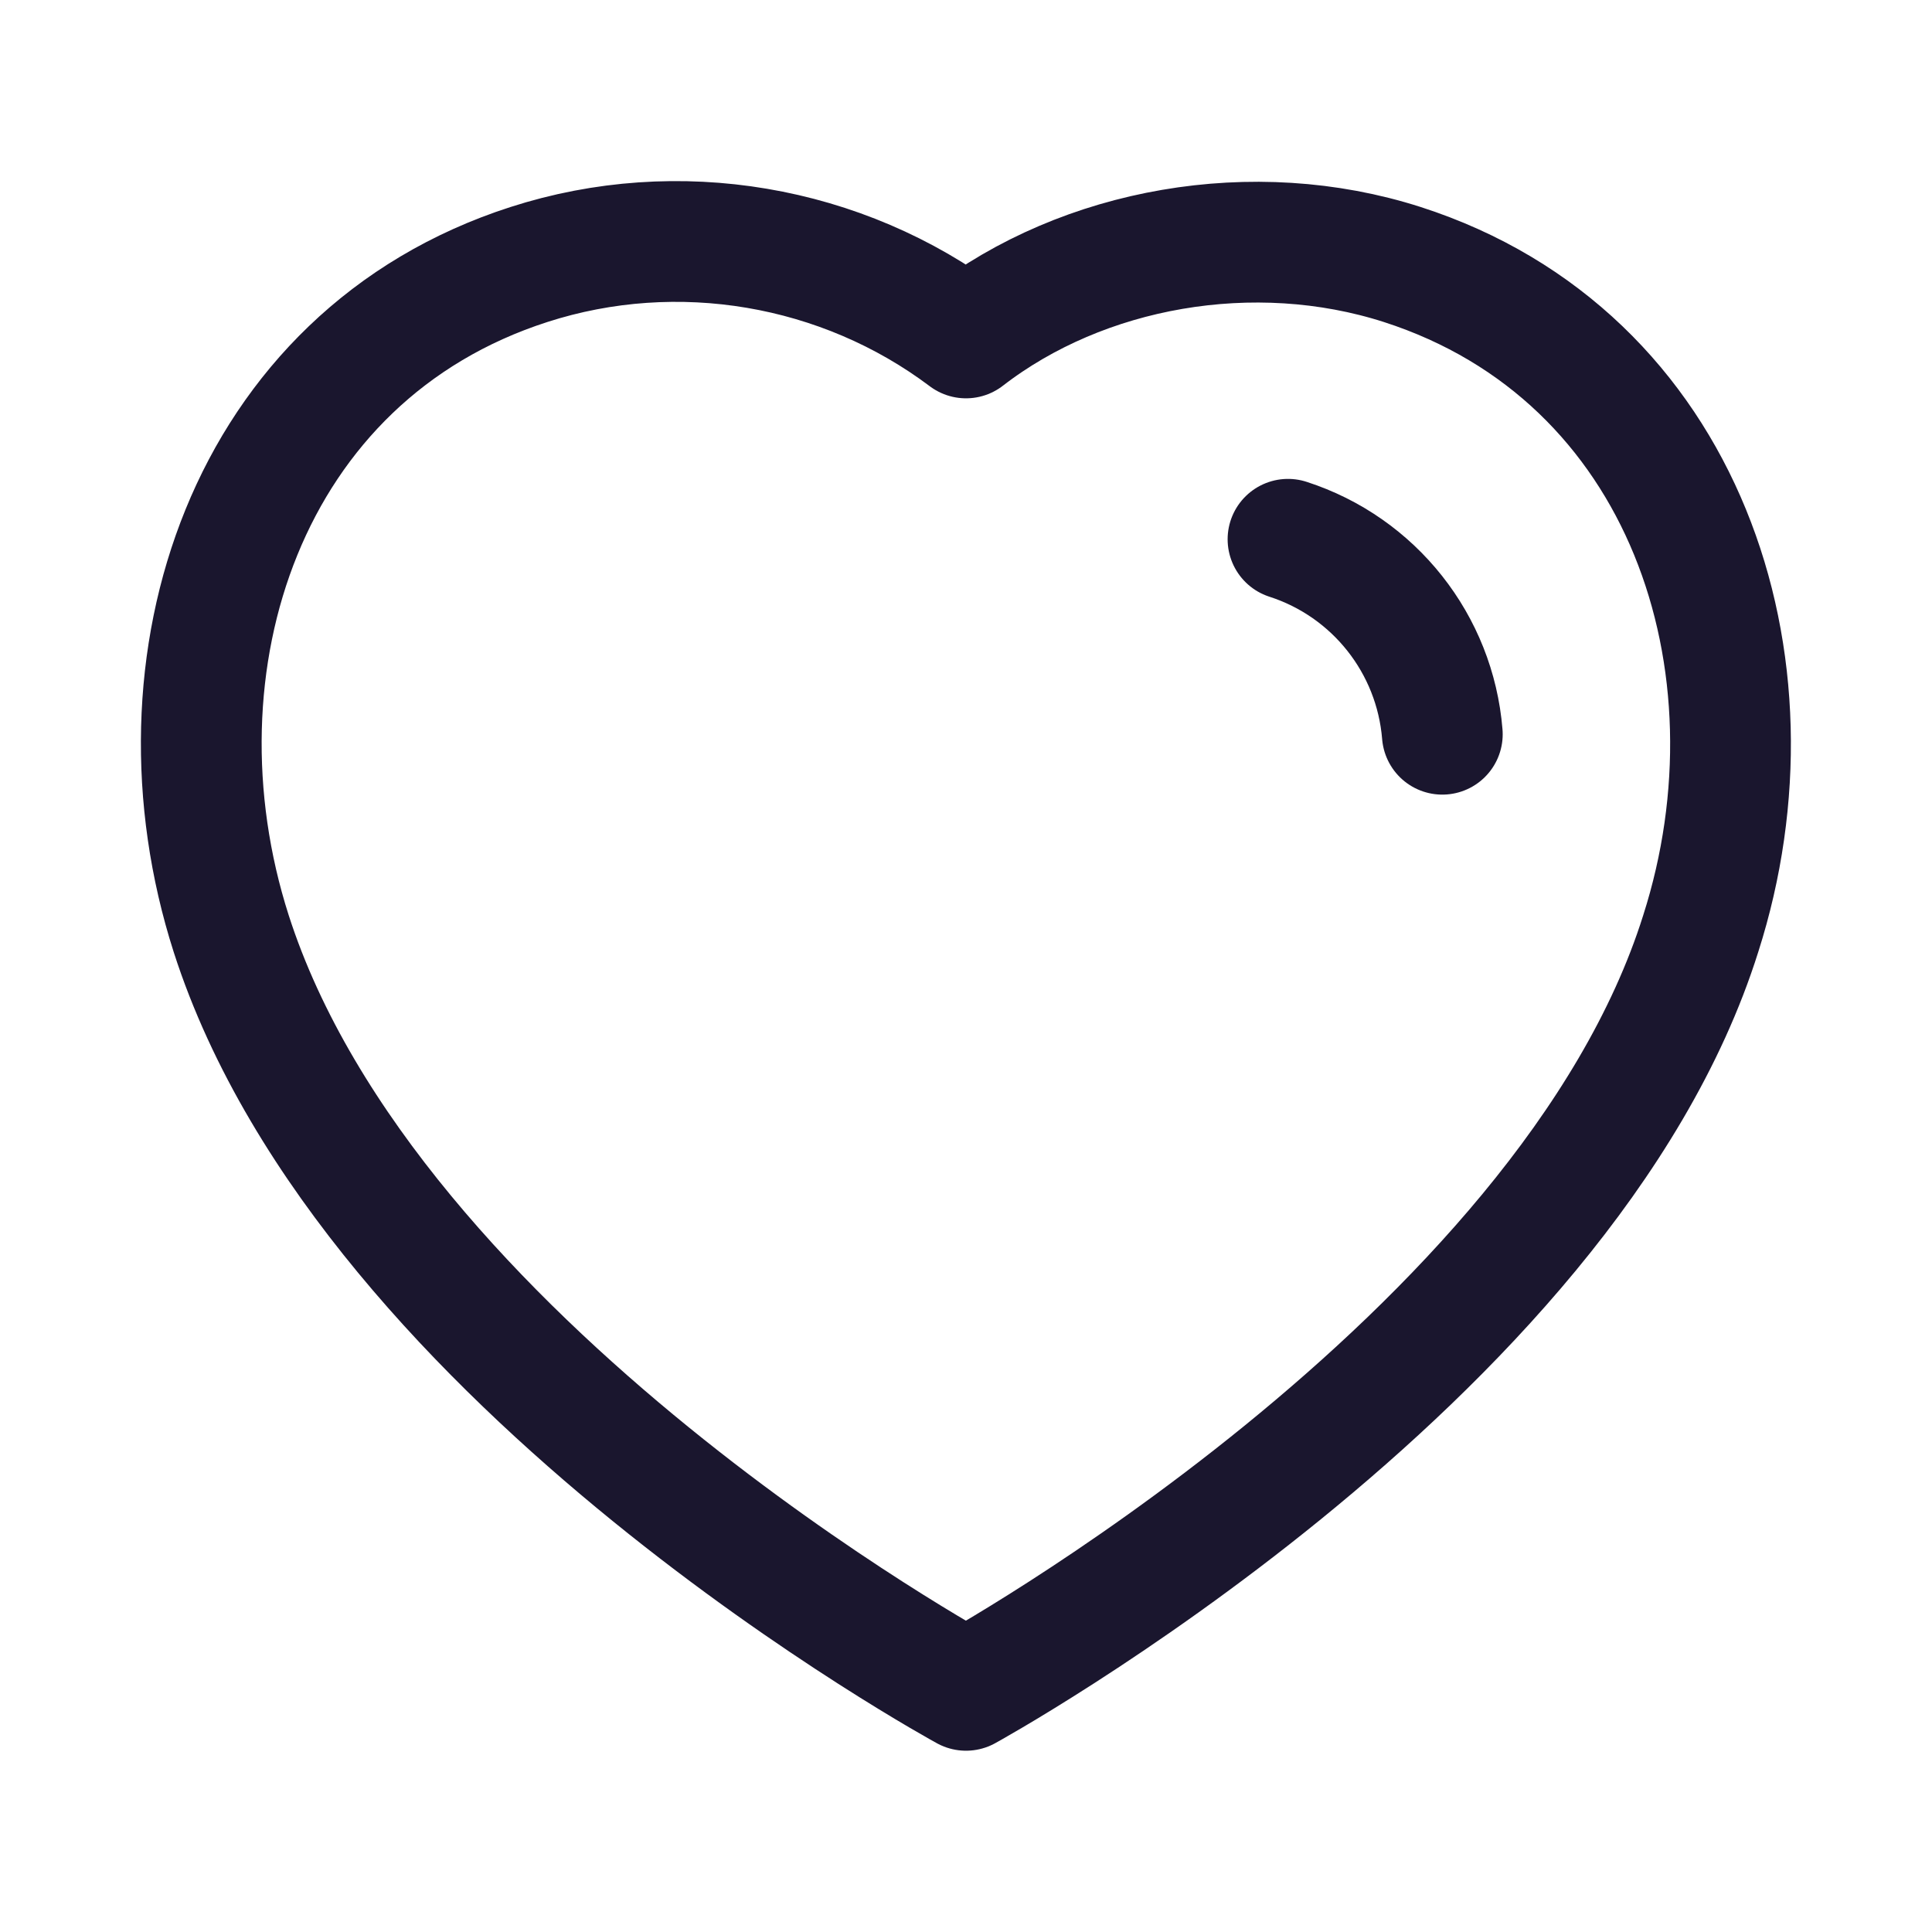
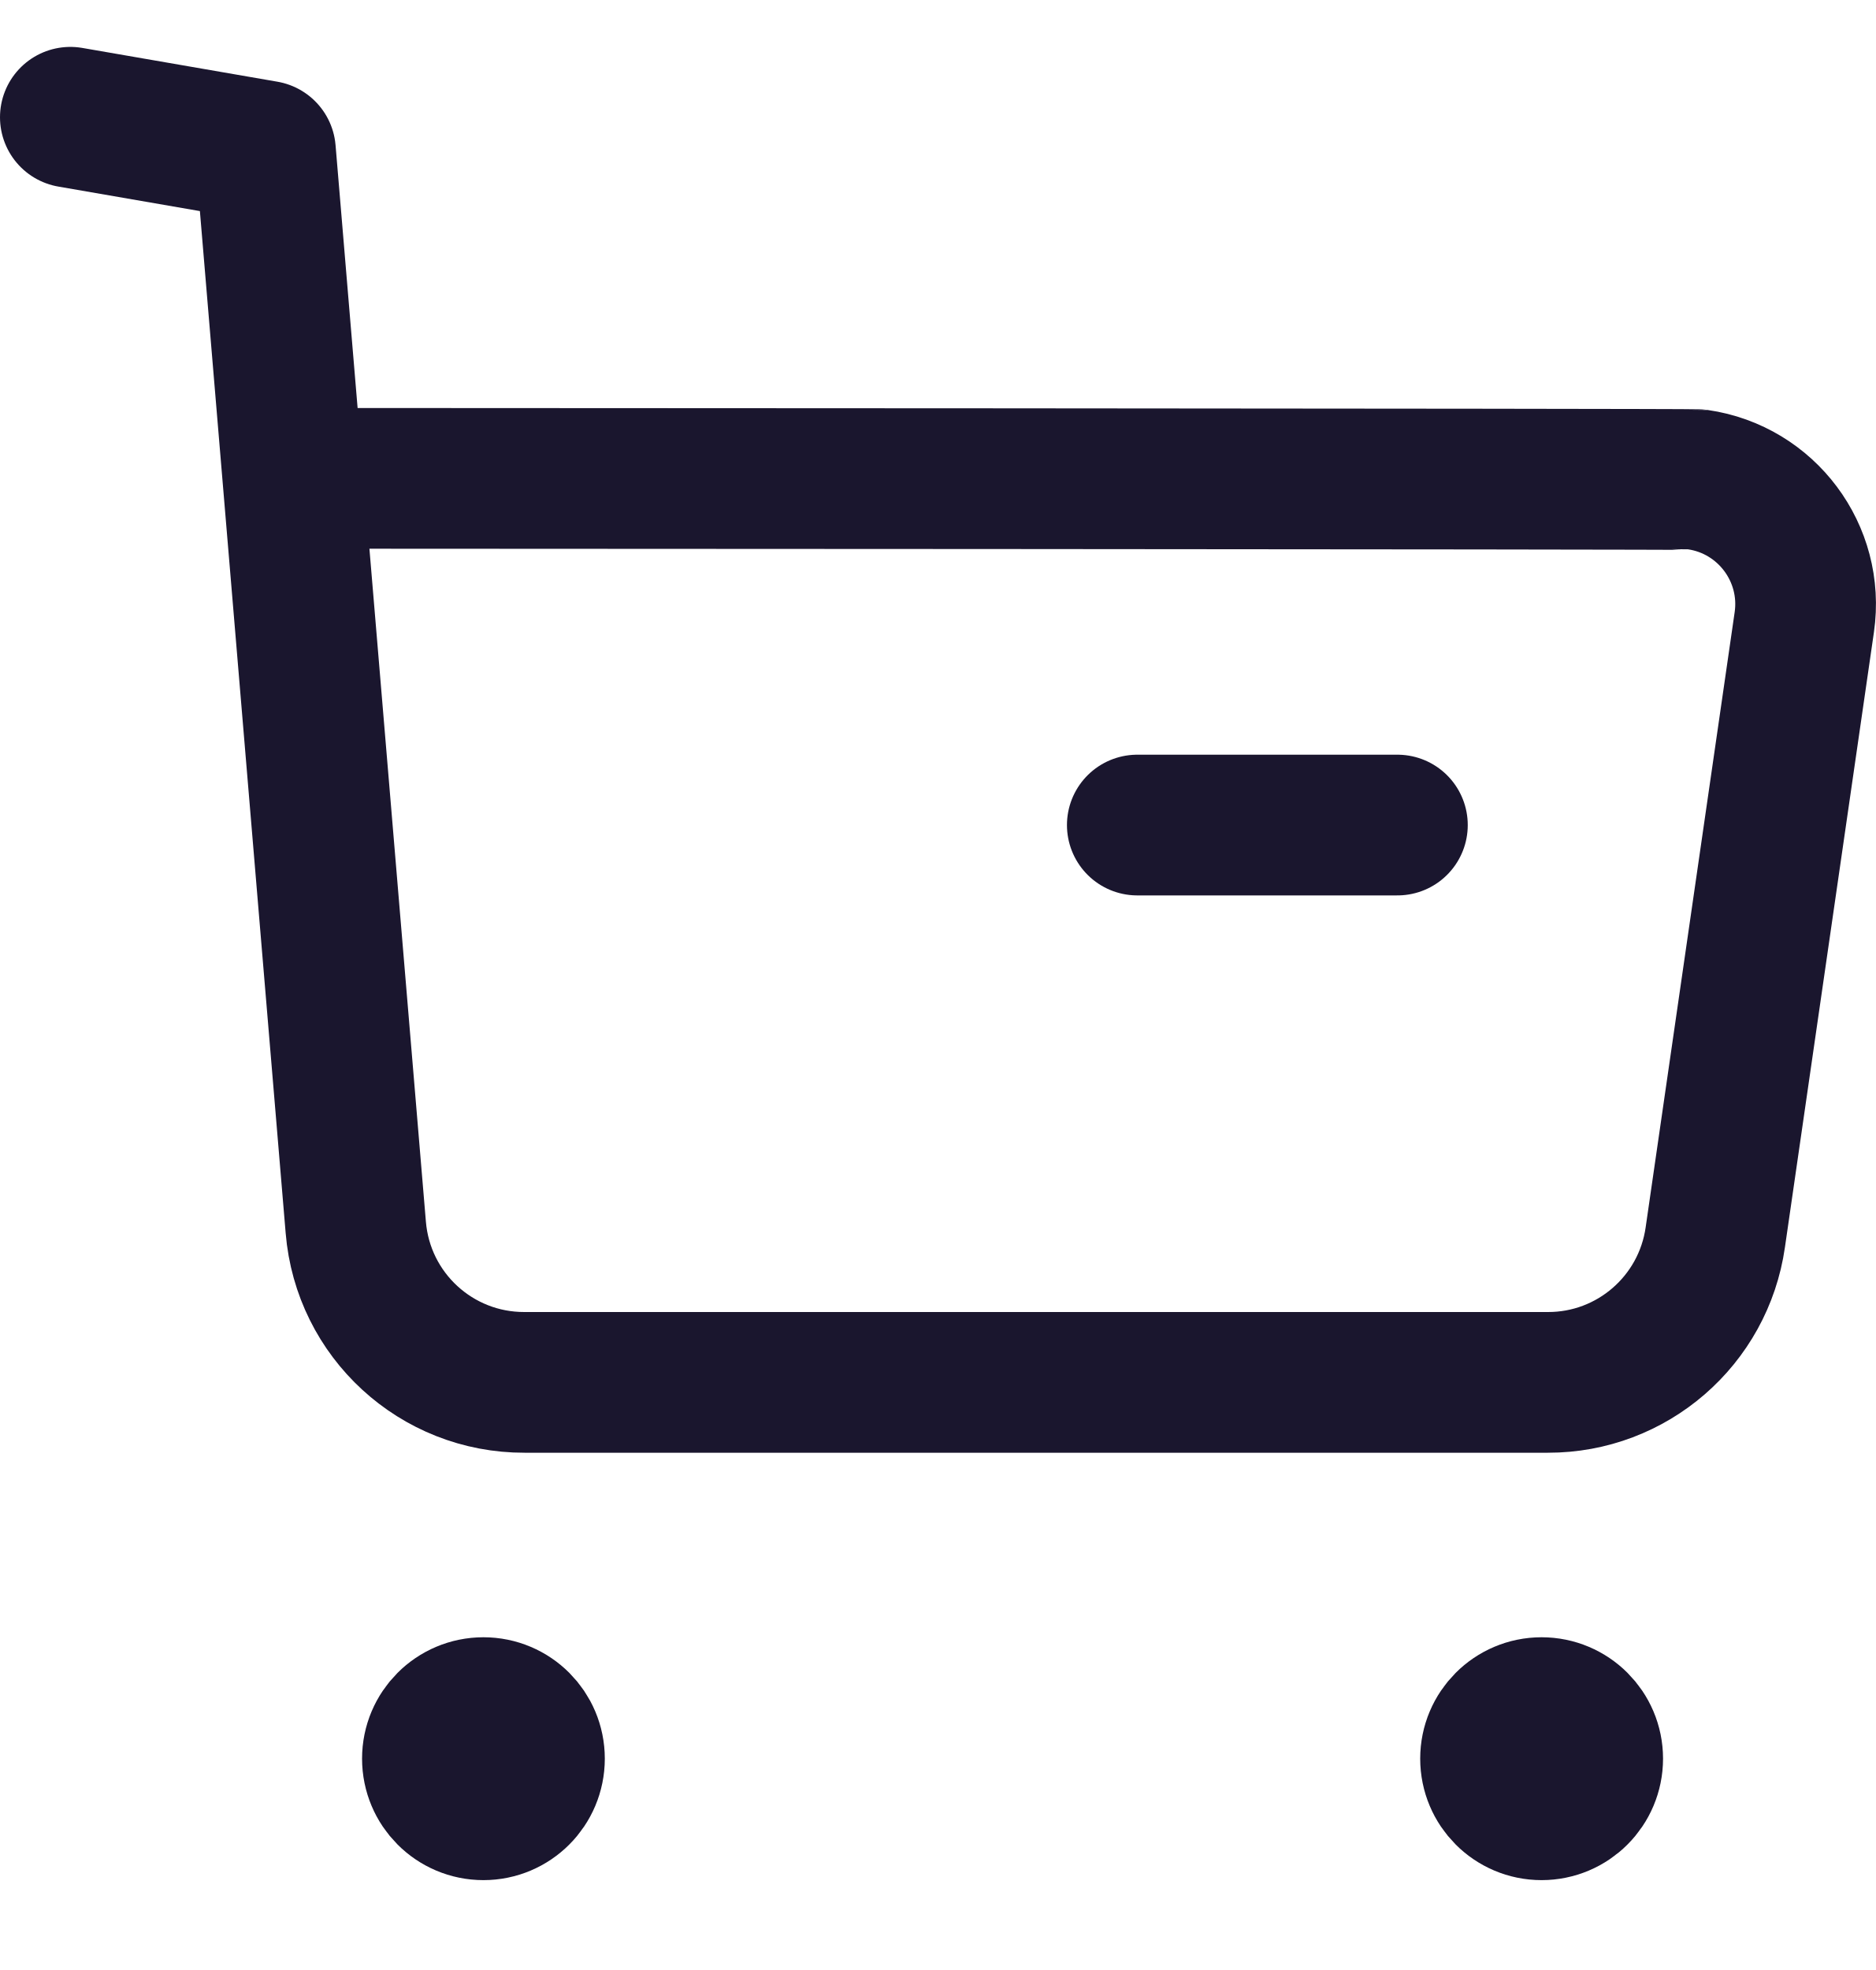
- <svg xmlns="http://www.w3.org/2000/svg" width="24" height="24" viewBox="0 0 24 24" fill="none">
-   <path fill-rule="evenodd" clip-rule="evenodd" d="M2.872 11.598C1.799 8.248 3.053 4.419 6.57 3.286C8.42 2.689 10.462 3.041 12 4.198C13.455 3.073 15.572 2.693 17.42 3.286C20.937 4.419 22.199 8.248 21.127 11.598C19.457 16.908 12 20.998 12 20.998C12 20.998 4.598 16.97 2.872 11.598Z" stroke="#1A162E" stroke-width="1.5" stroke-linecap="round" stroke-linejoin="round" />
-   <path d="M16 6.699C17.07 7.045 17.826 8 17.917 9.121" stroke="#1A162E" stroke-width="1.5" stroke-linecap="round" stroke-linejoin="round" />
+ <svg xmlns="http://www.w3.org/2000/svg" width="20" height="21" viewBox="0 0 20 21" fill="none">
+   <path d="M0.75 1.25L2.83 1.61L3.793 13.083C3.87 14.02 4.653 14.739 5.593 14.736H16.502C17.399 14.738 18.16 14.078 18.287 13.19L19.236 6.632C19.342 5.899 18.833 5.219 18.101 5.113C18.037 5.104 3.164 5.099 3.164 5.099" stroke="#1A162E" stroke-width="1.5" stroke-linecap="round" stroke-linejoin="round" />
+   <path d="M12.125 8.795H14.898" stroke="#1A162E" stroke-width="1.5" stroke-linecap="round" stroke-linejoin="round" />
+   <path fill-rule="evenodd" clip-rule="evenodd" d="M5.154 18.203C5.455 18.203 5.698 18.447 5.698 18.747C5.698 19.048 5.455 19.292 5.154 19.292C4.853 19.292 4.61 19.048 4.61 18.747C4.61 18.447 4.853 18.203 5.154 18.203Z" fill="#1A162E" stroke="#1A162E" stroke-width="1.5" stroke-linecap="round" stroke-linejoin="round" />
+   <path fill-rule="evenodd" clip-rule="evenodd" d="M16.435 18.203C16.736 18.203 16.98 18.447 16.98 18.747C16.98 19.048 16.736 19.292 16.435 19.292C16.134 19.292 15.891 19.048 15.891 18.747C15.891 18.447 16.134 18.203 16.435 18.203Z" fill="#1A162E" stroke="#1A162E" stroke-width="1.5" stroke-linecap="round" stroke-linejoin="round" />
</svg>
